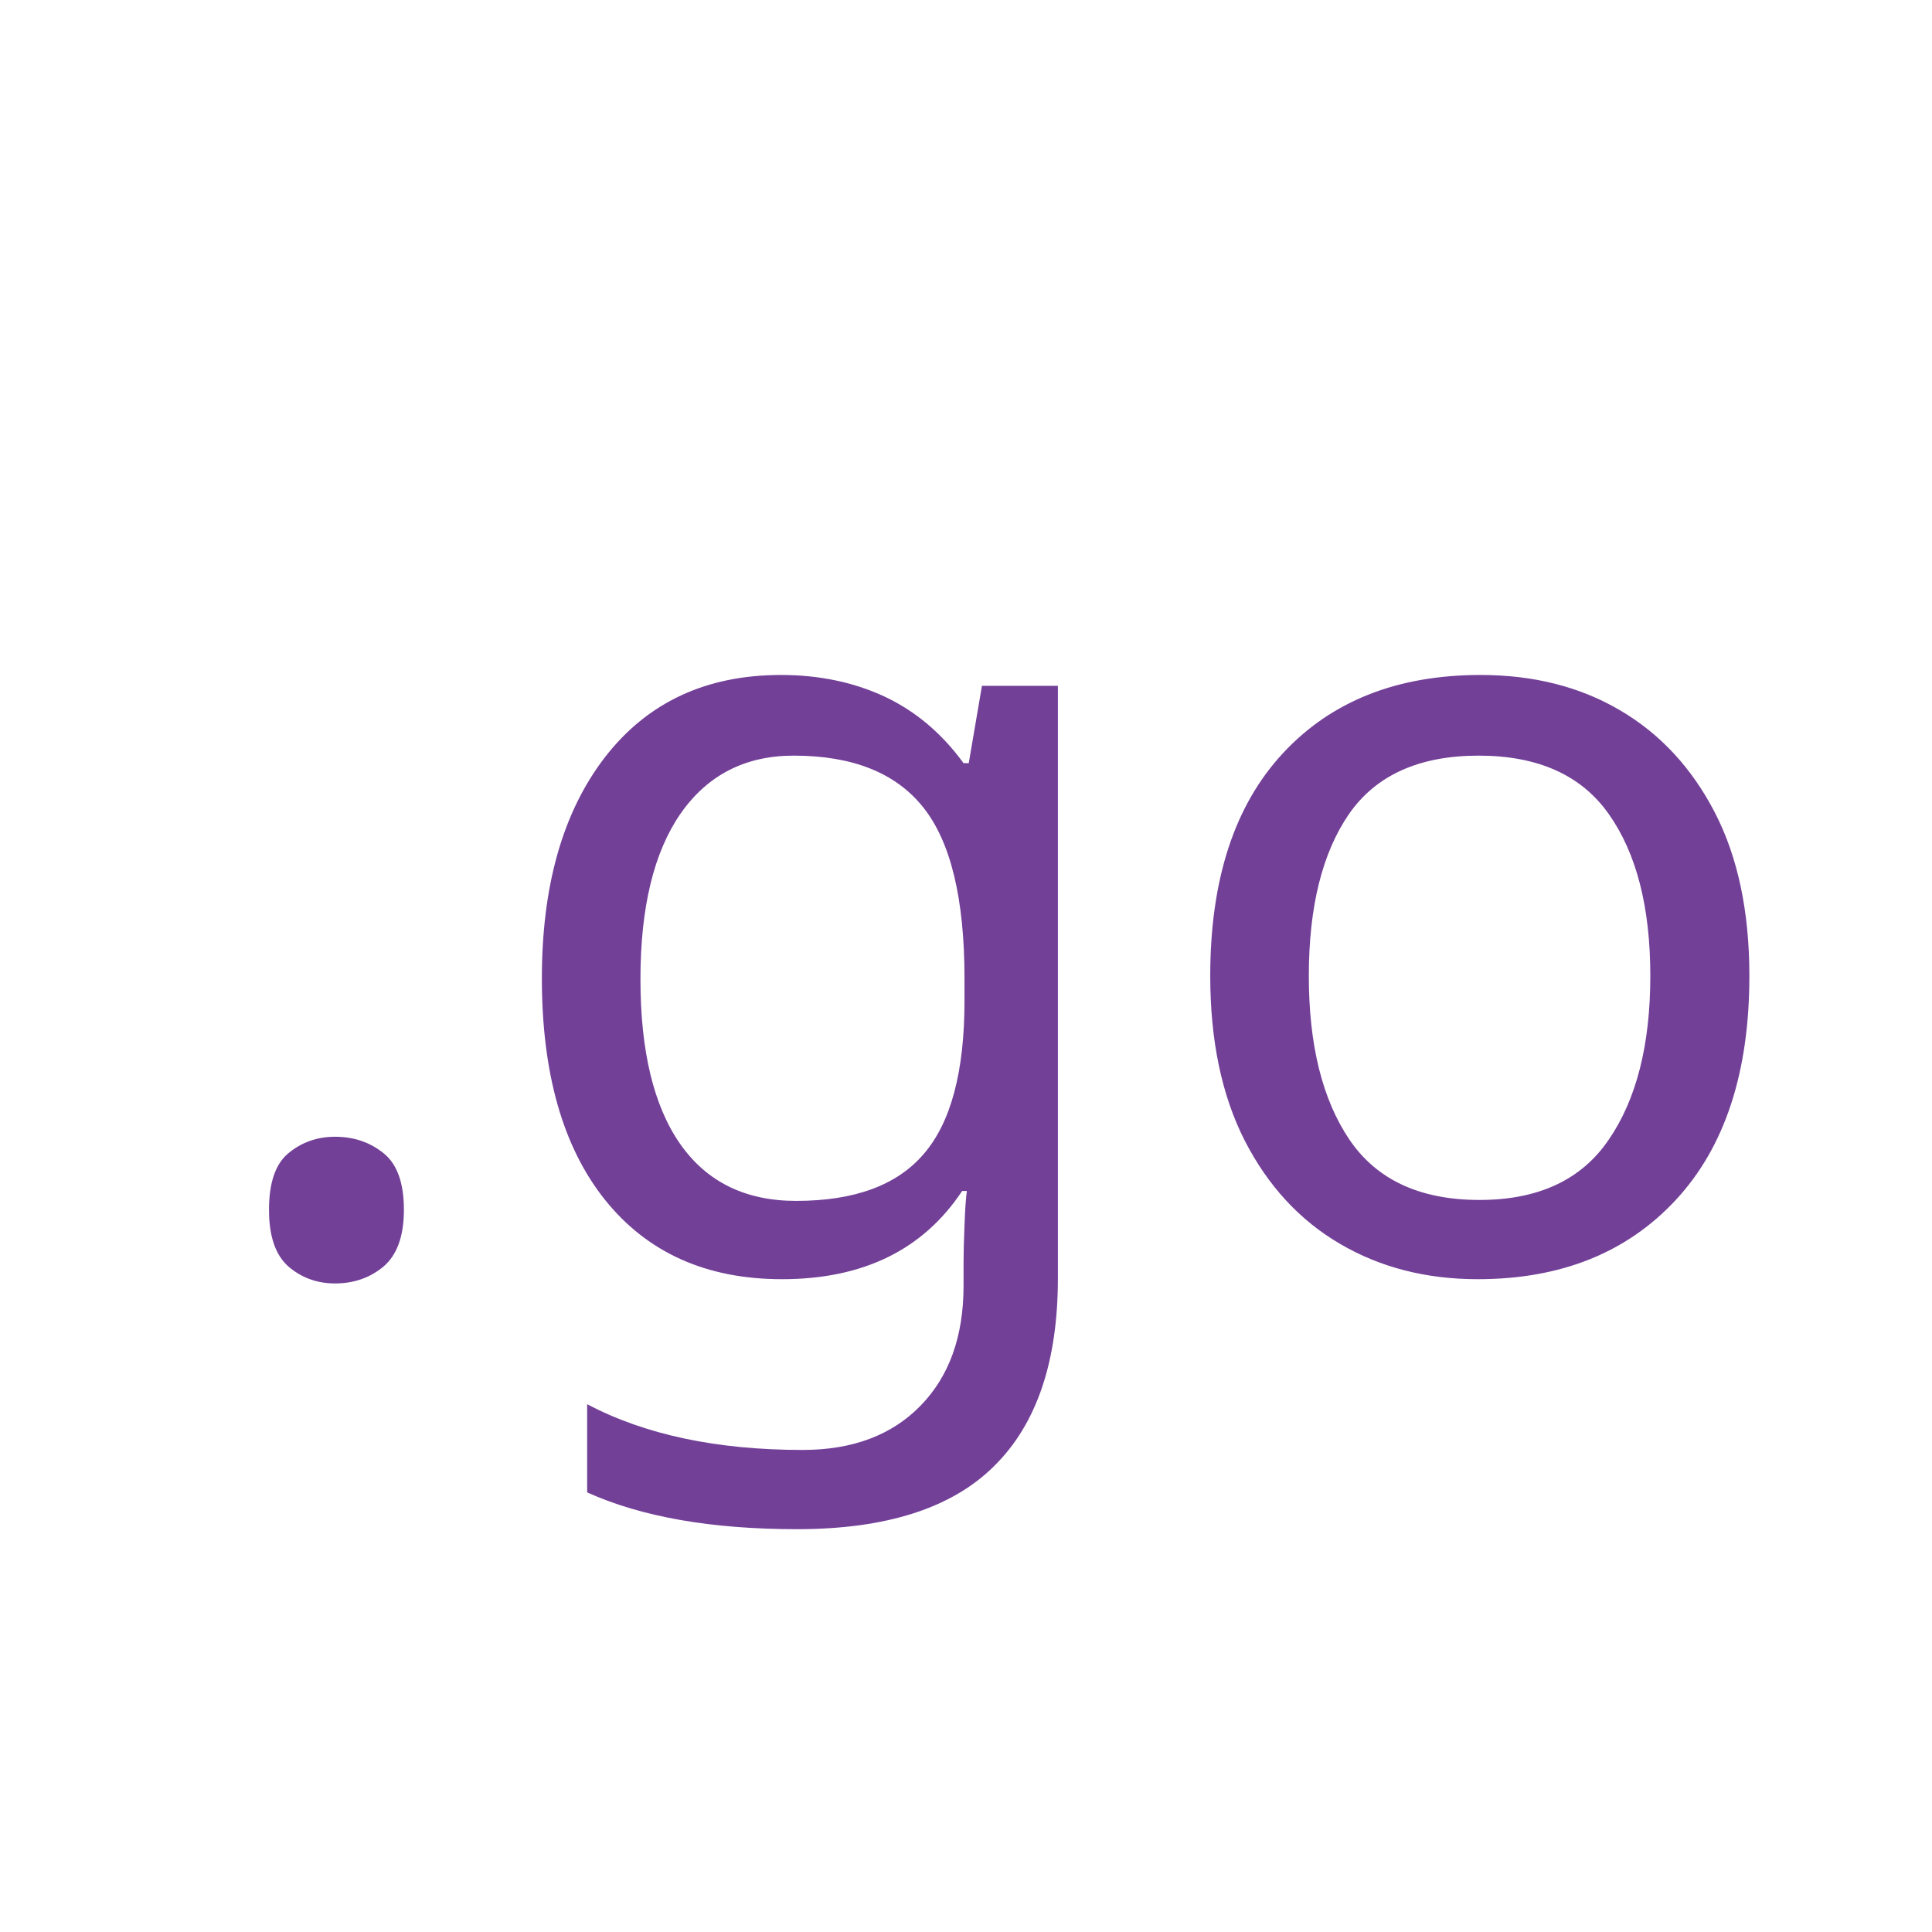
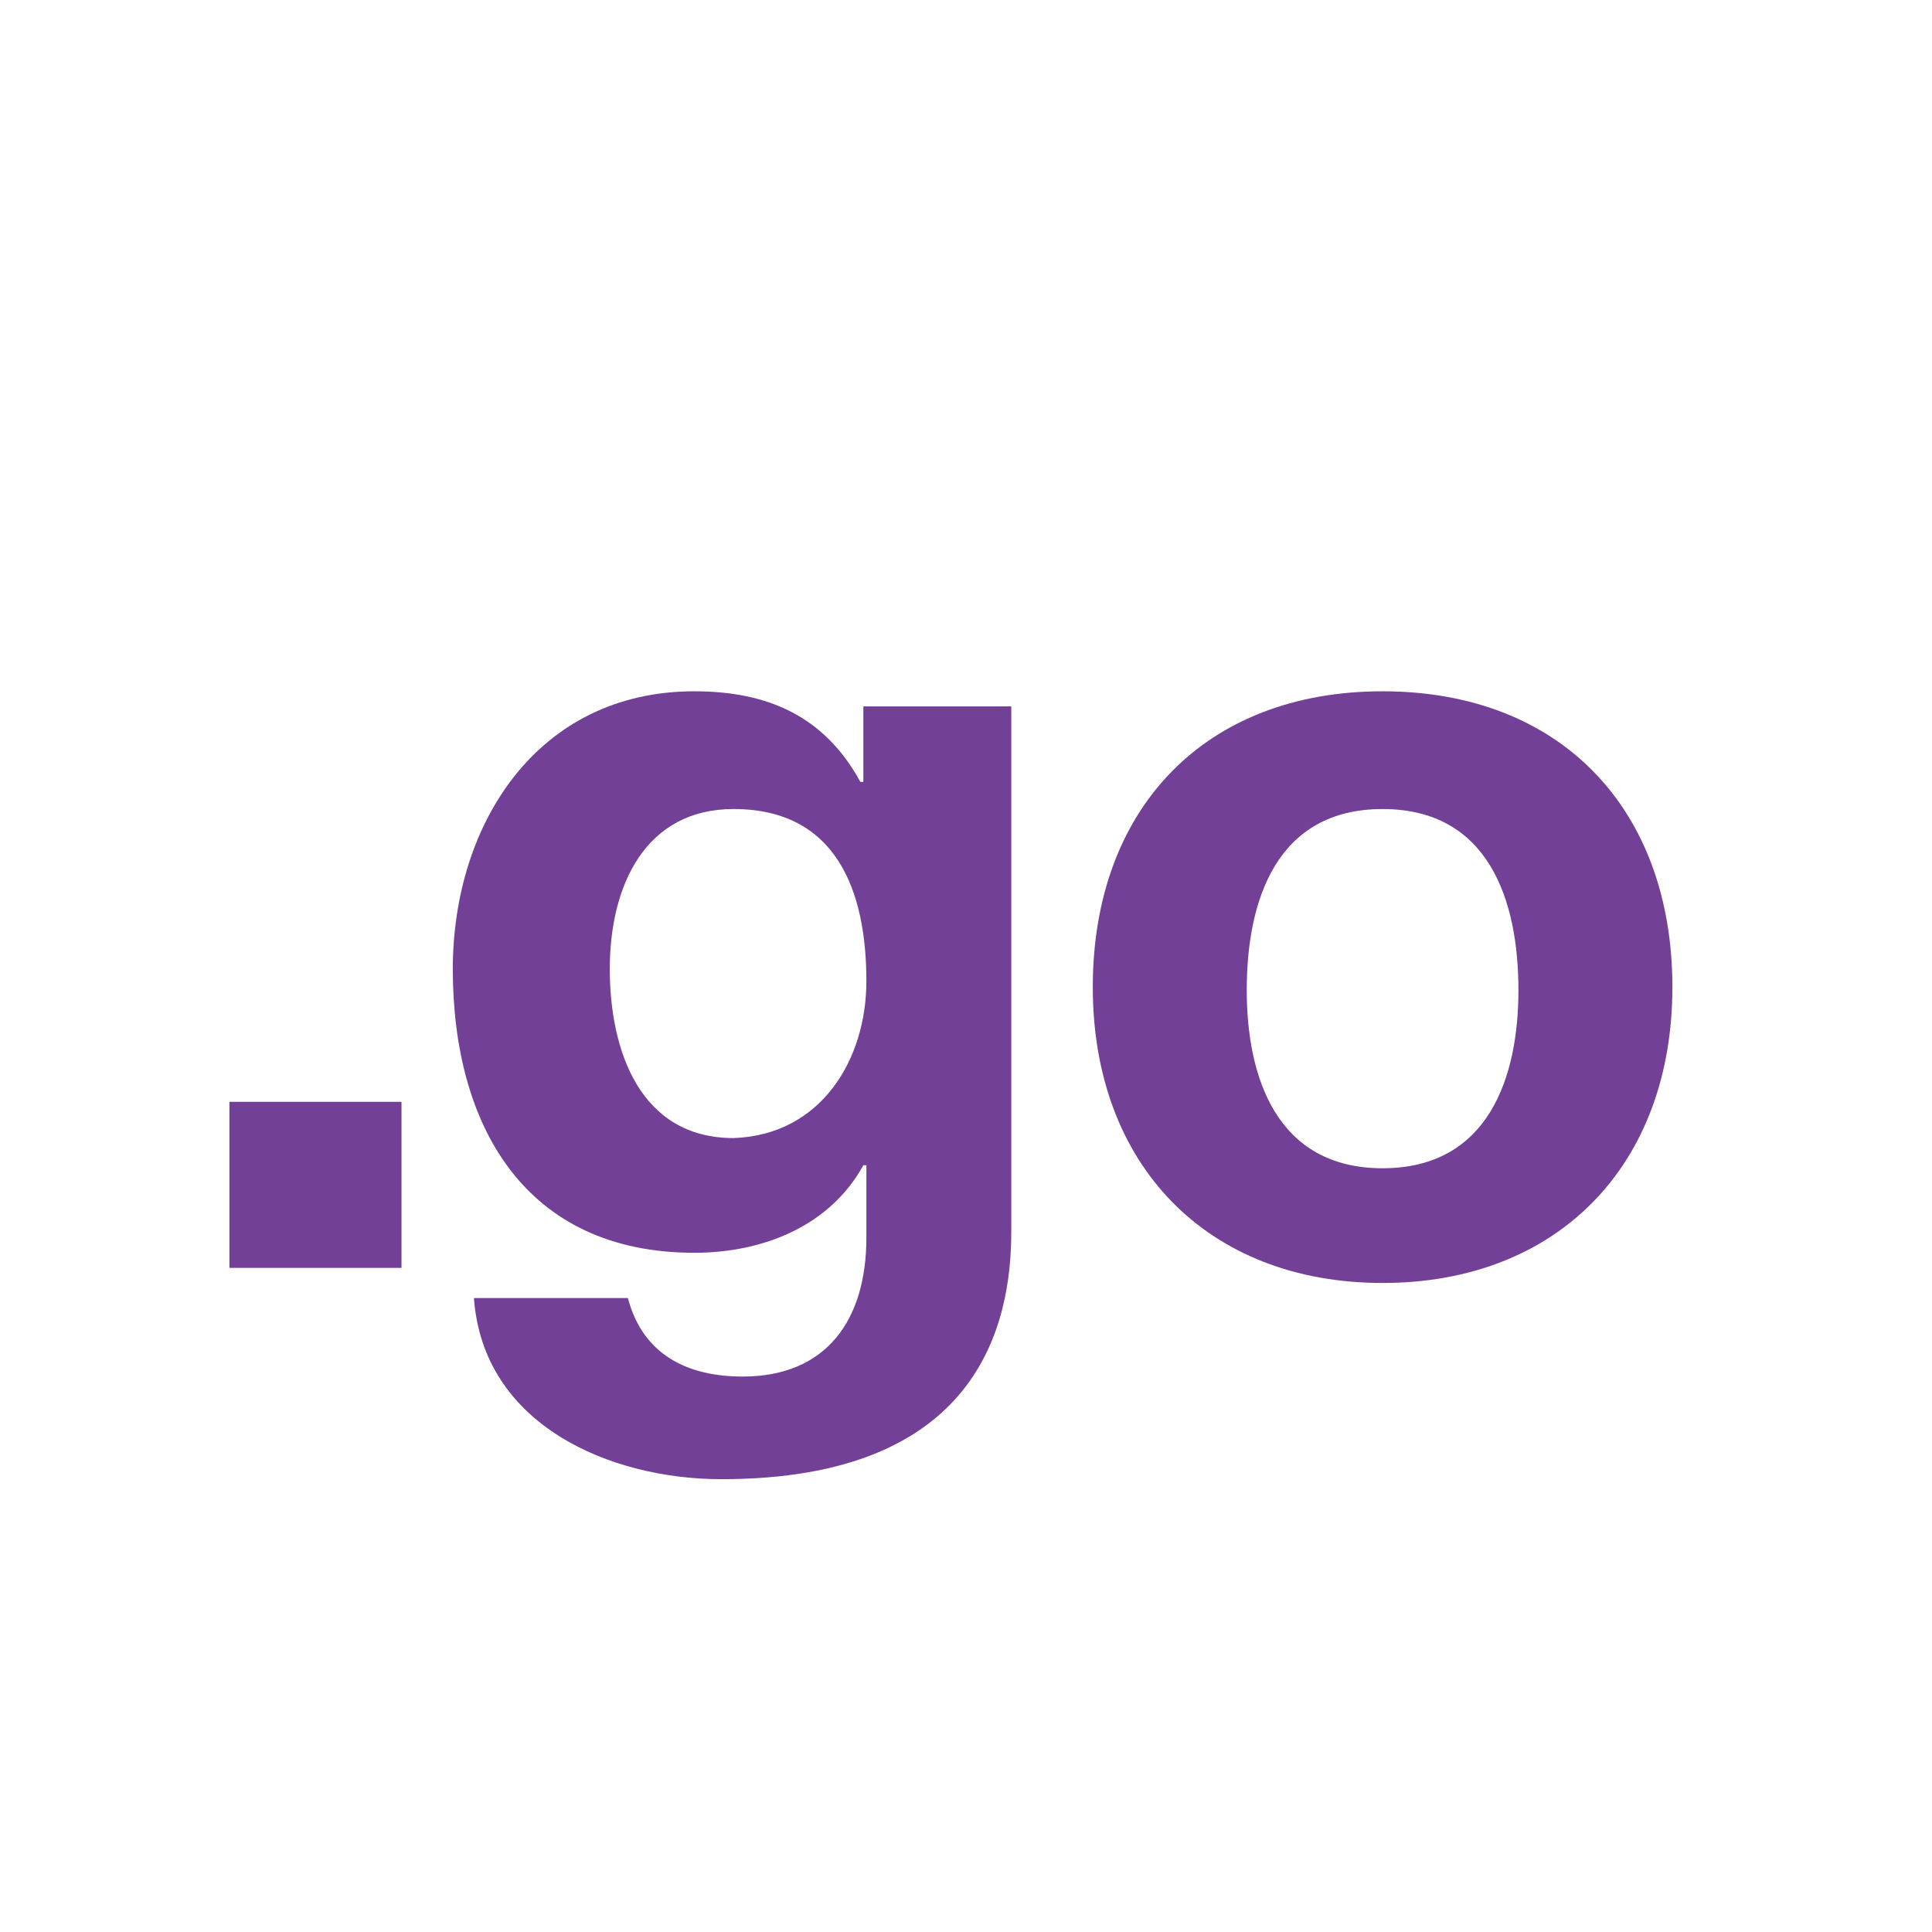
- <svg xmlns="http://www.w3.org/2000/svg" version="1.1" id="Layer_1" x="0px" y="0px" width="64px" height="64px" viewBox="0 0 64 64" enable-background="new 0 0 64 64" xml:space="preserve">
-   <rect x="-0.8" y="16.3" fill="none" width="64.8" height="47" />
-   <text transform="matrix(1 0 0 1 6.3174 42.0156)" fill="#734098" font-family="'HelvNeueBoldforIBM'" font-size="36">.go</text>
+ <svg xmlns="http://www.w3.org/2000/svg" version="1.1" id="Layer_1" x="0px" y="0px" viewBox="-607 369 64 64" style="enable-background:new -607 369 64 64;" xml:space="preserve">
+   <style type="text/css">
+ 	.st0{fill:none;}
+ 	.st1{enable-background:new    ;}
+ 	.st2{fill:#734098;}
+ </style>
+   <rect x="-607.8" y="385.3" class="st0" width="64.8" height="47" />
+   <g class="st1">
+     <path class="st2" d="M-599.4,405.5h5.7v5.5h-5.7V405.5z" />
+     <path class="st2" d="M-573.5,409.8c0,3.1-1.1,8.2-9.6,8.2c-3.7,0-7.9-1.8-8.2-6h5.1c0.5,1.9,2,2.6,3.8,2.6c2.8,0,4.1-1.9,4.1-4.6   v-2.4h-0.1c-1.1,2-3.3,2.9-5.6,2.9c-5.6,0-8-4.2-8-9.4c0-4.8,2.8-9.2,8-9.2c2.4,0,4.3,0.8,5.5,3h0.1v-2.5h4.9V409.8z M-578.3,401.5   c0-3-1-5.7-4.4-5.7c-2.9,0-4.1,2.5-4.1,5.3c0,2.7,1,5.6,4.1,5.6C-579.8,406.6-578.3,404.1-578.3,401.5z" />
+     <path class="st2" d="M-561.2,391.9c5.9,0,9.6,3.9,9.6,9.8c0,5.9-3.8,9.8-9.6,9.8c-5.8,0-9.6-3.9-9.6-9.8   C-570.8,395.8-567.1,391.9-561.2,391.9z M-561.2,407.7c3.5,0,4.5-3,4.5-5.9c0-3-1-6-4.5-6c-3.5,0-4.5,3-4.5,6   C-565.7,404.7-564.7,407.7-561.2,407.7z" />
+   </g>
</svg>
